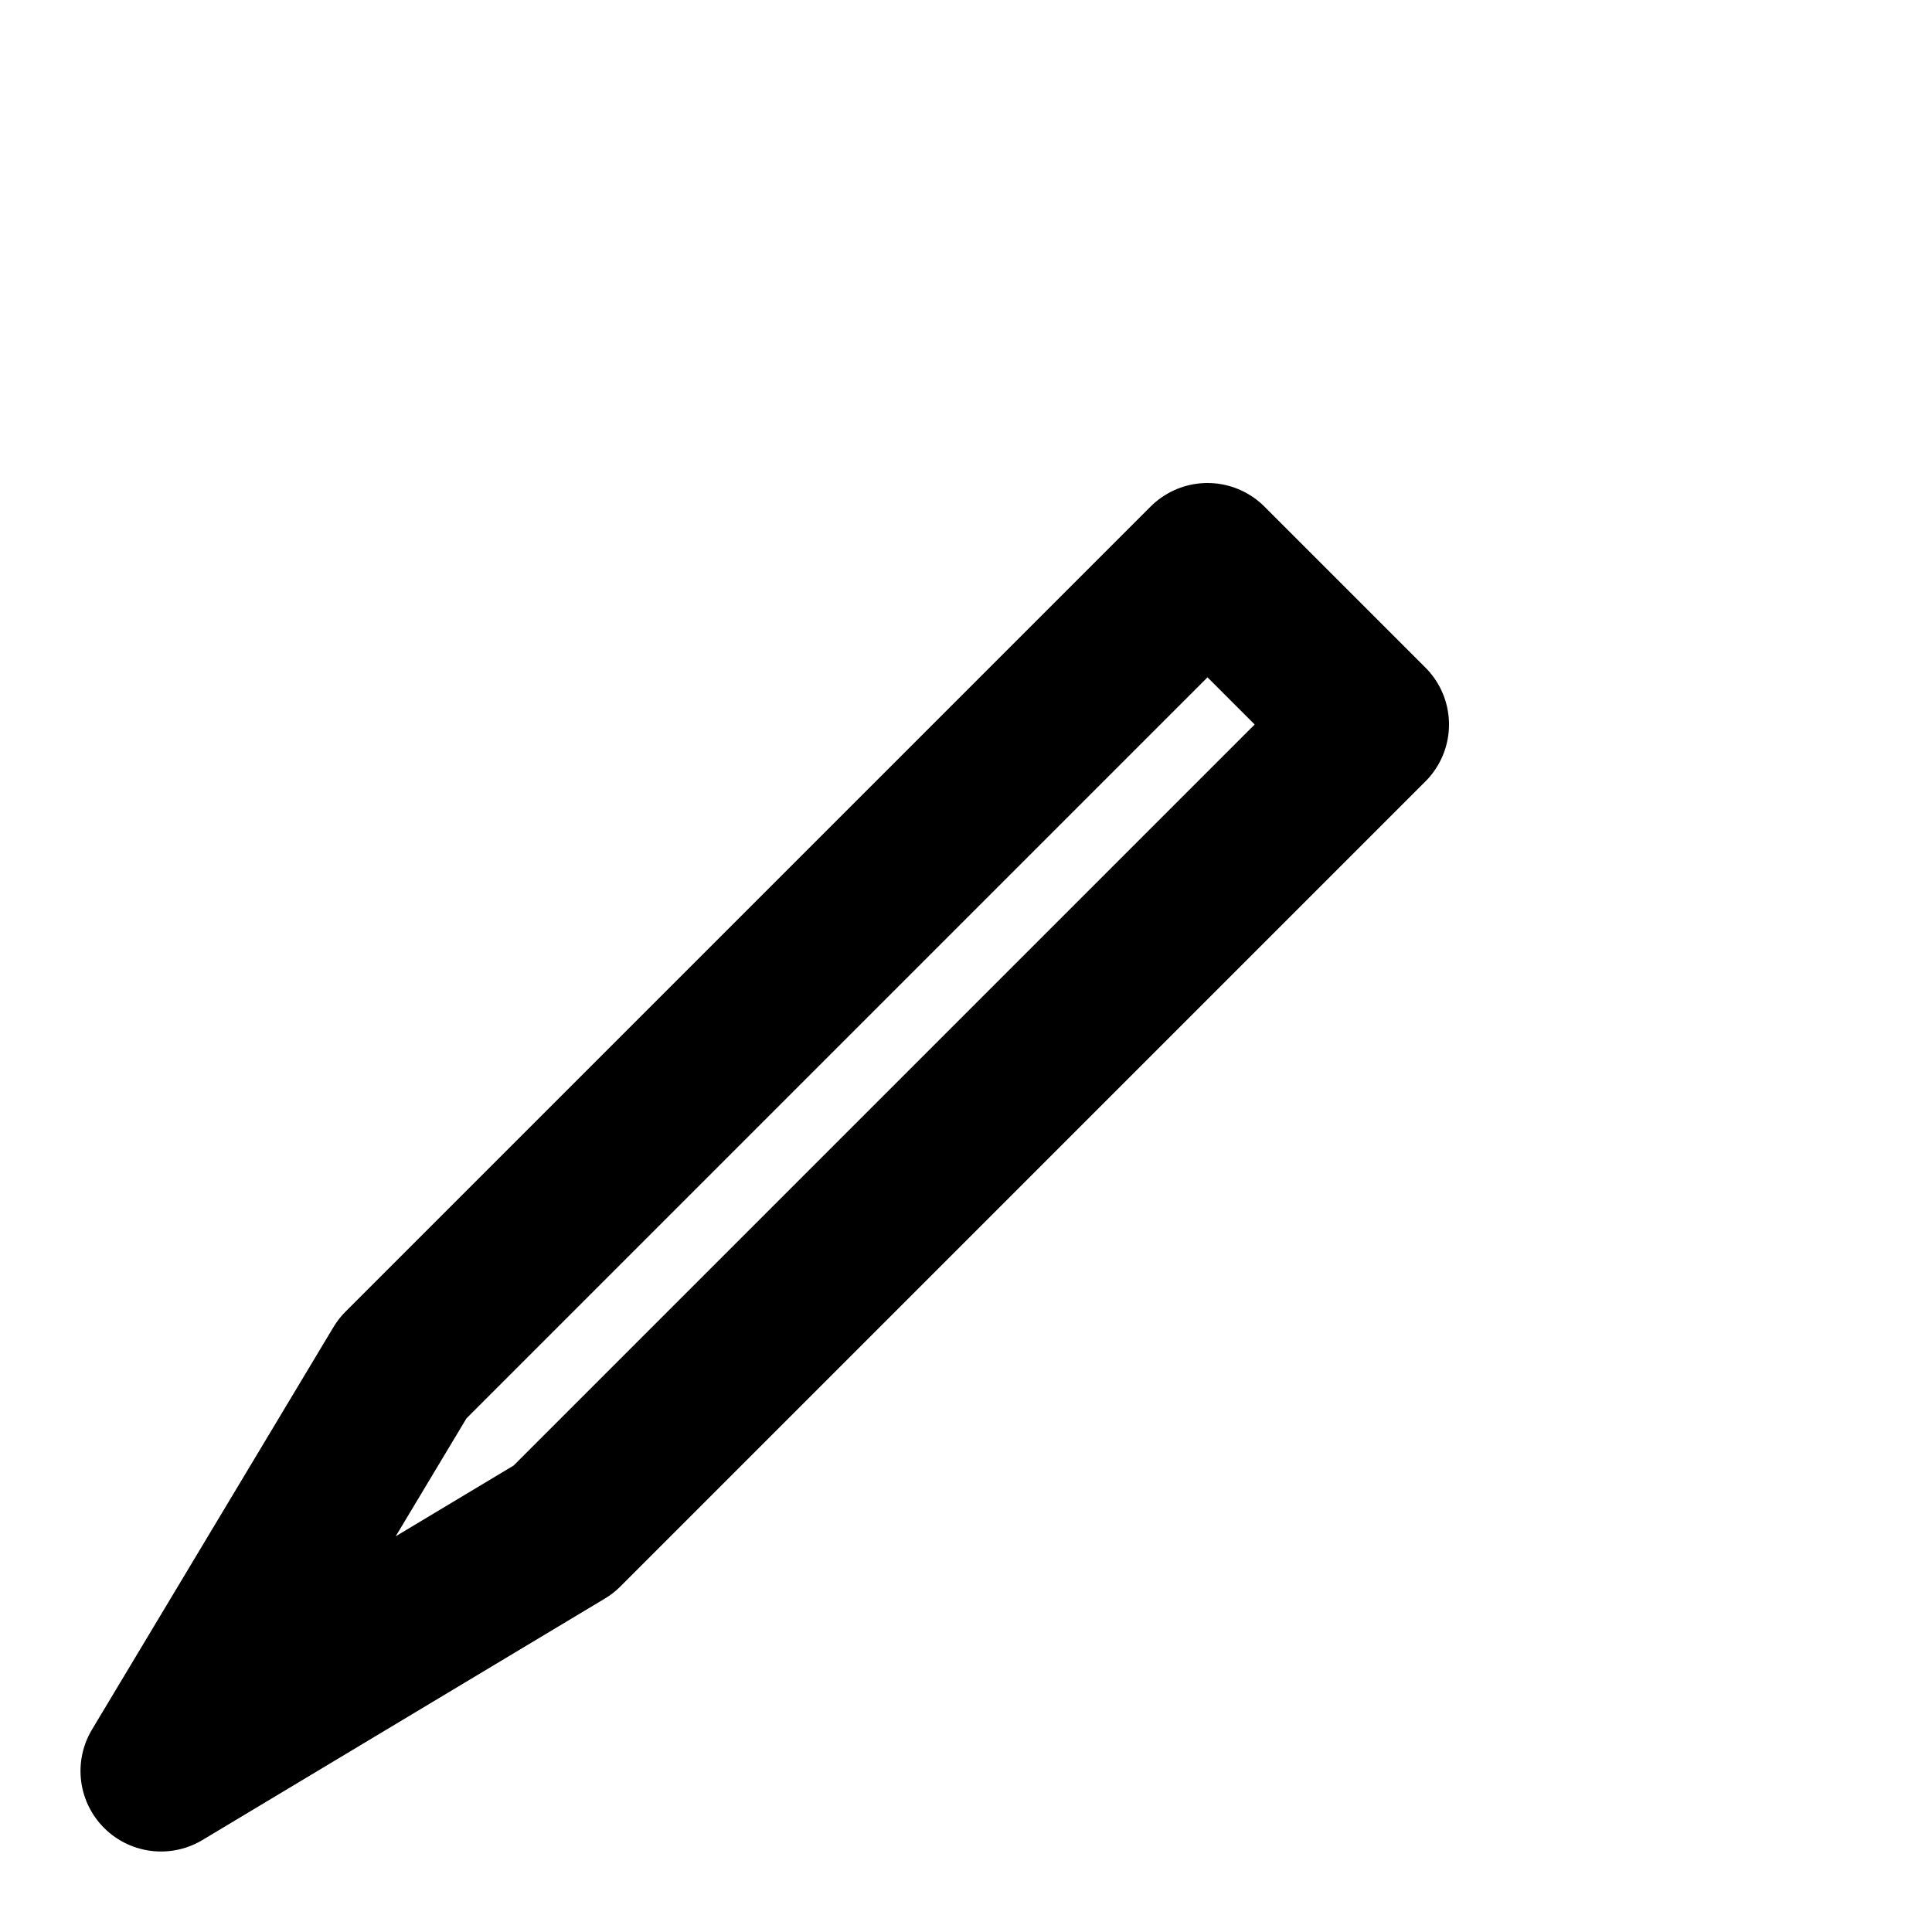
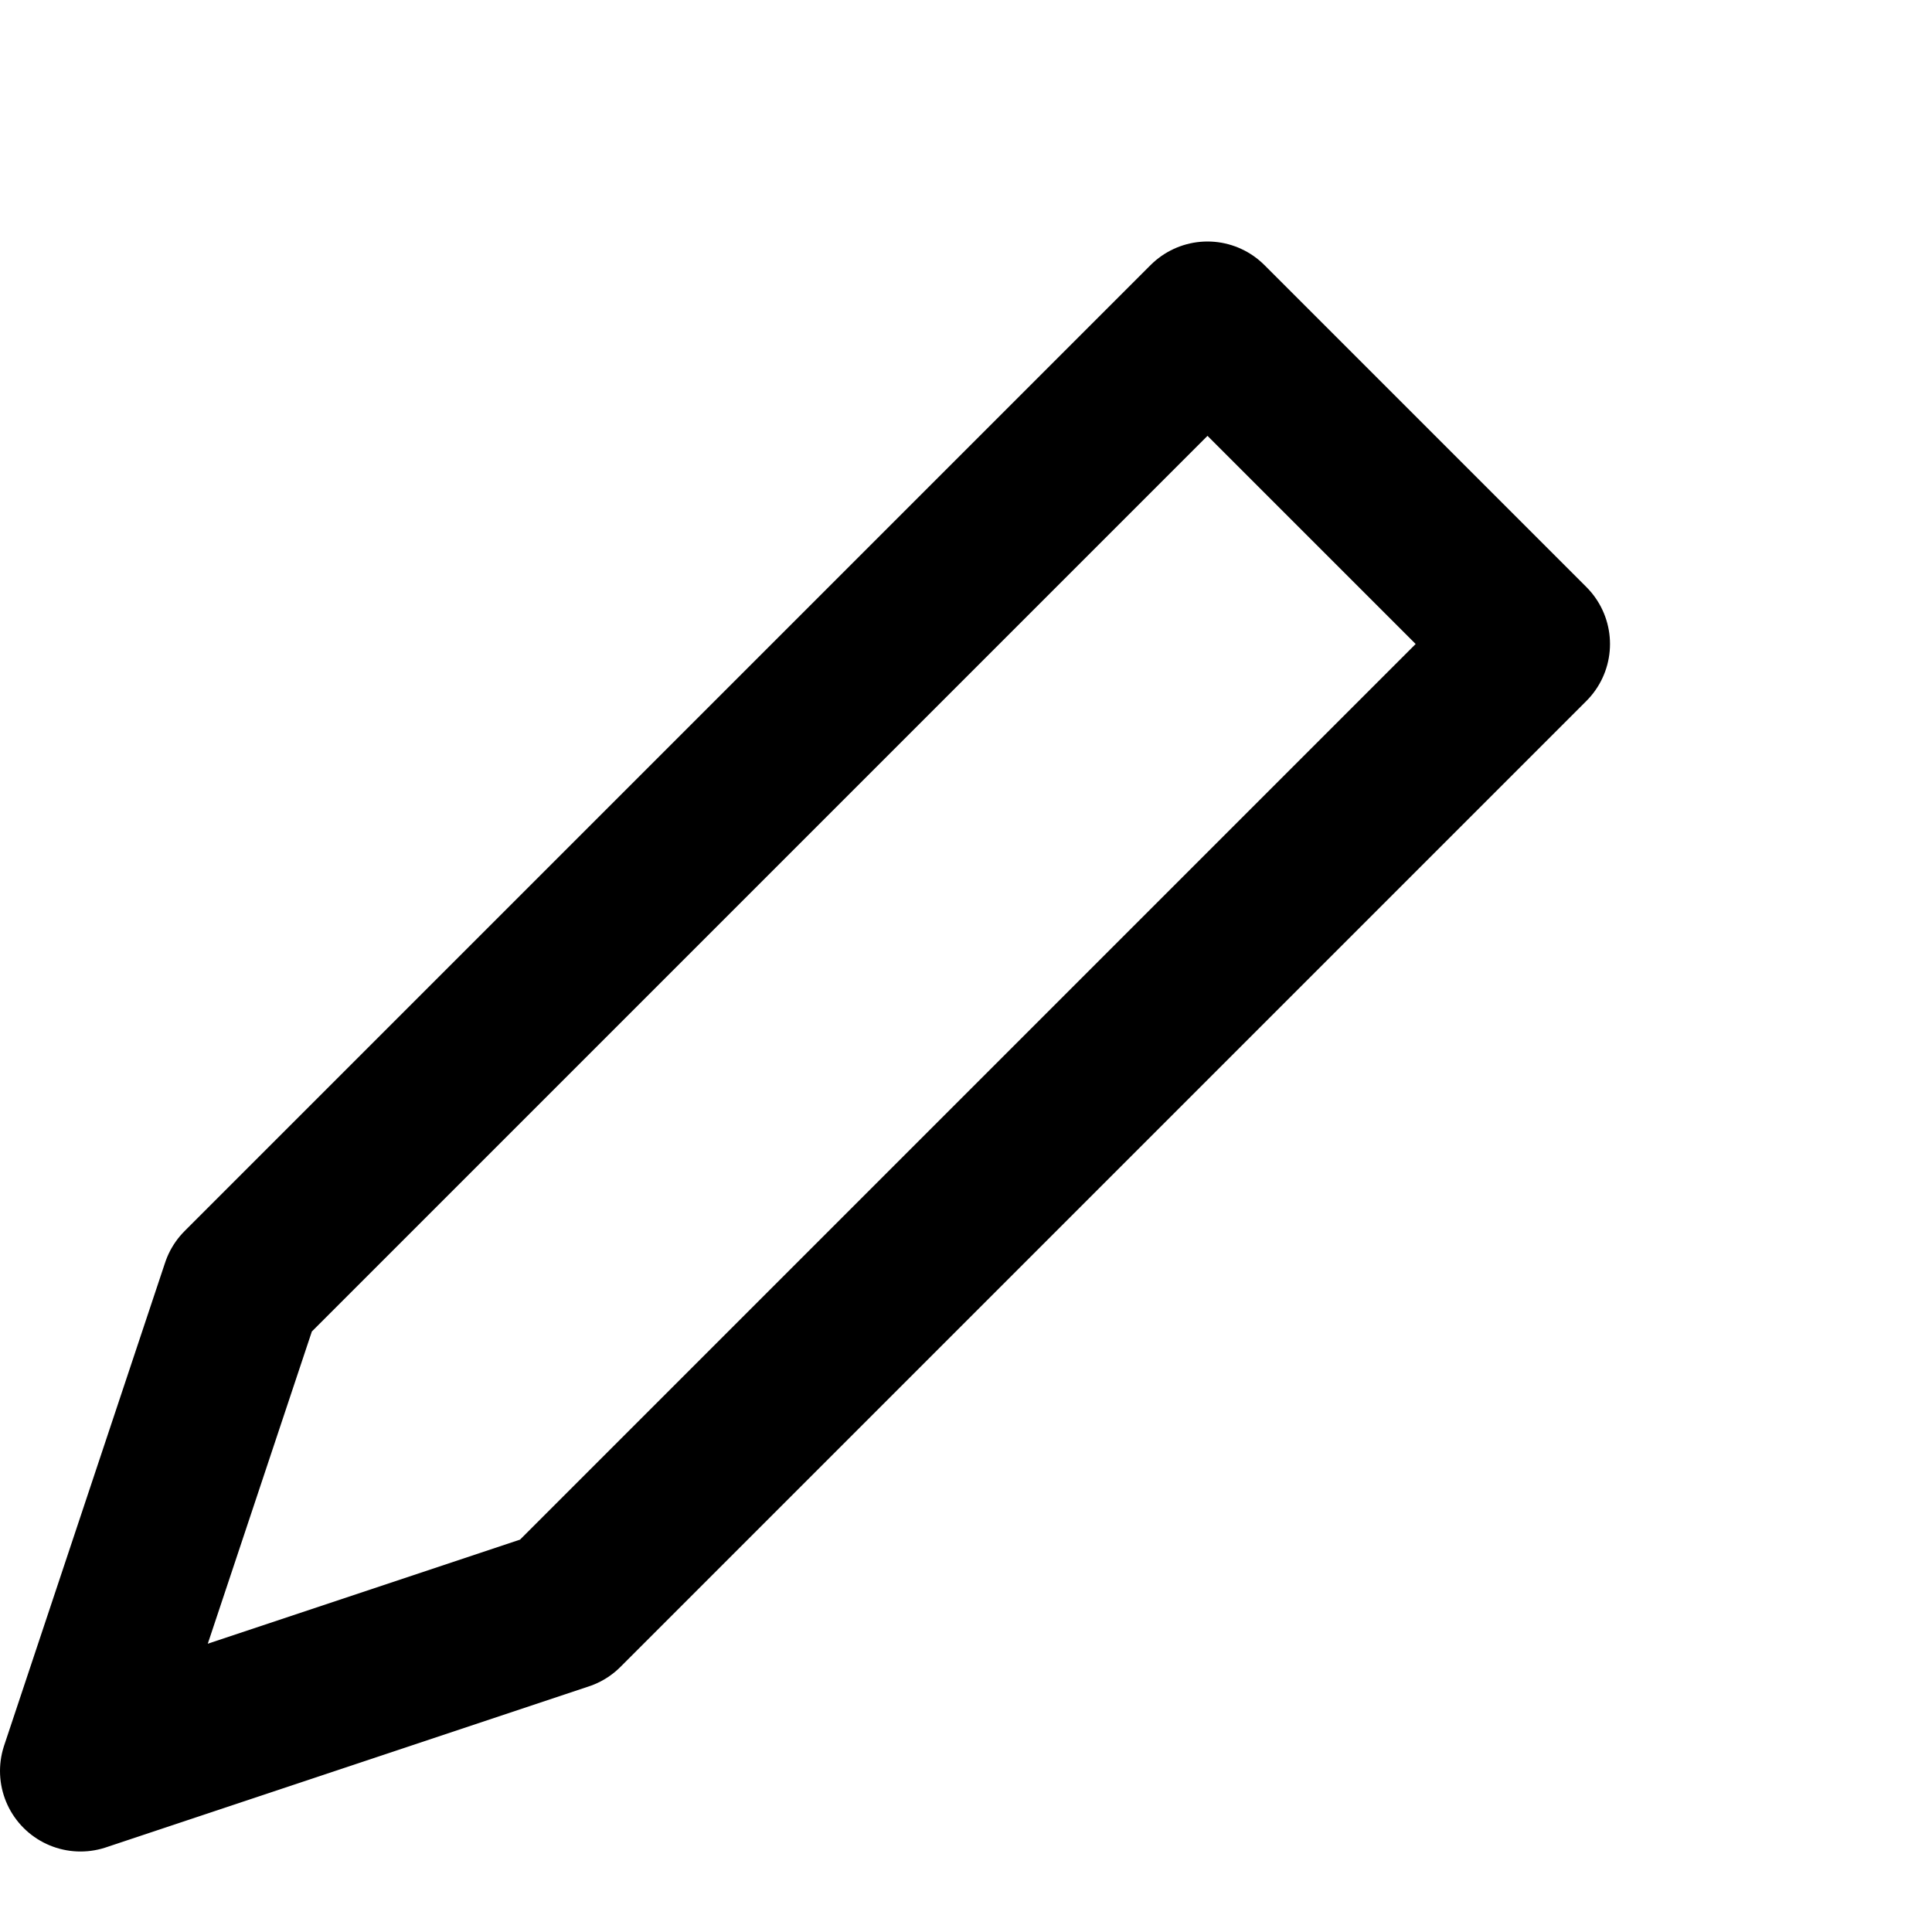
<svg xmlns="http://www.w3.org/2000/svg" viewBox="0 0 24 24">
-   <path d="M2 22 L7 19 L17 9 L15 7 L5 17 Z" fill="none" stroke="currentColor" stroke-width="2" stroke-linecap="round" stroke-linejoin="round" />
+   <path d="M1 22 L7 20 L19 8 L15 4 L3 16 Z" fill="none" stroke="currentColor" stroke-width="2" stroke-linecap="round" stroke-linejoin="round" />
</svg>
